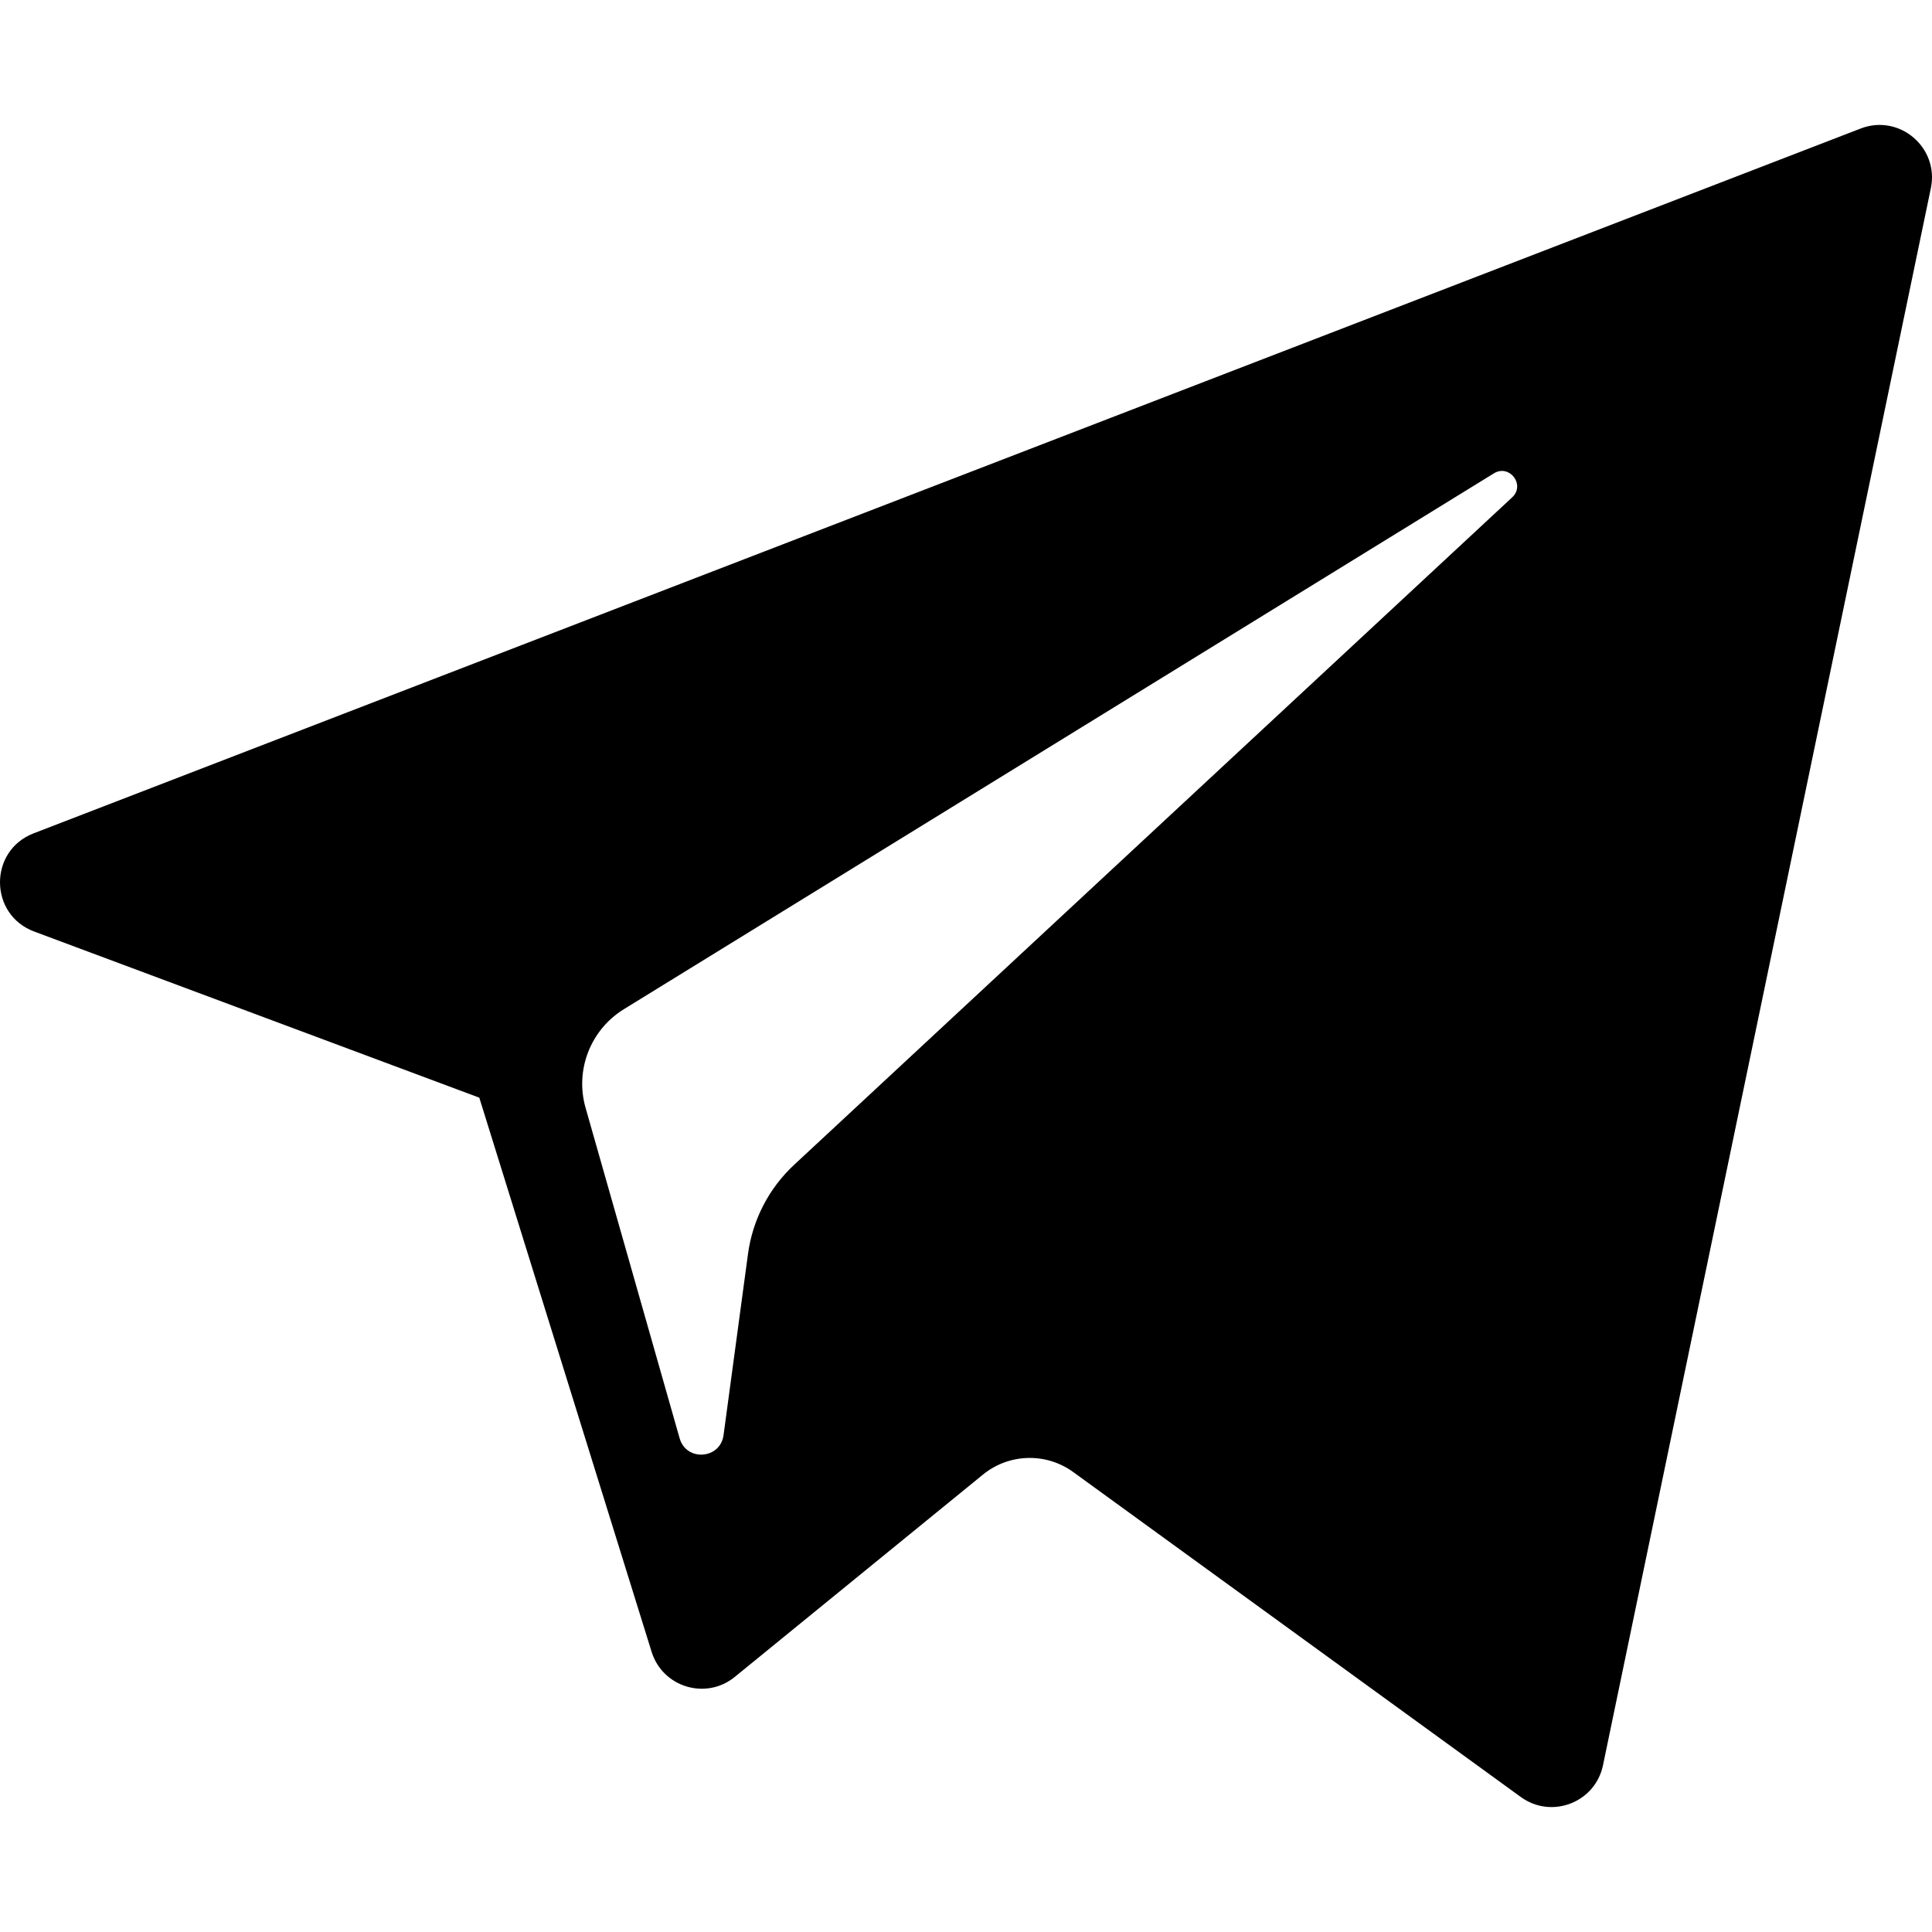
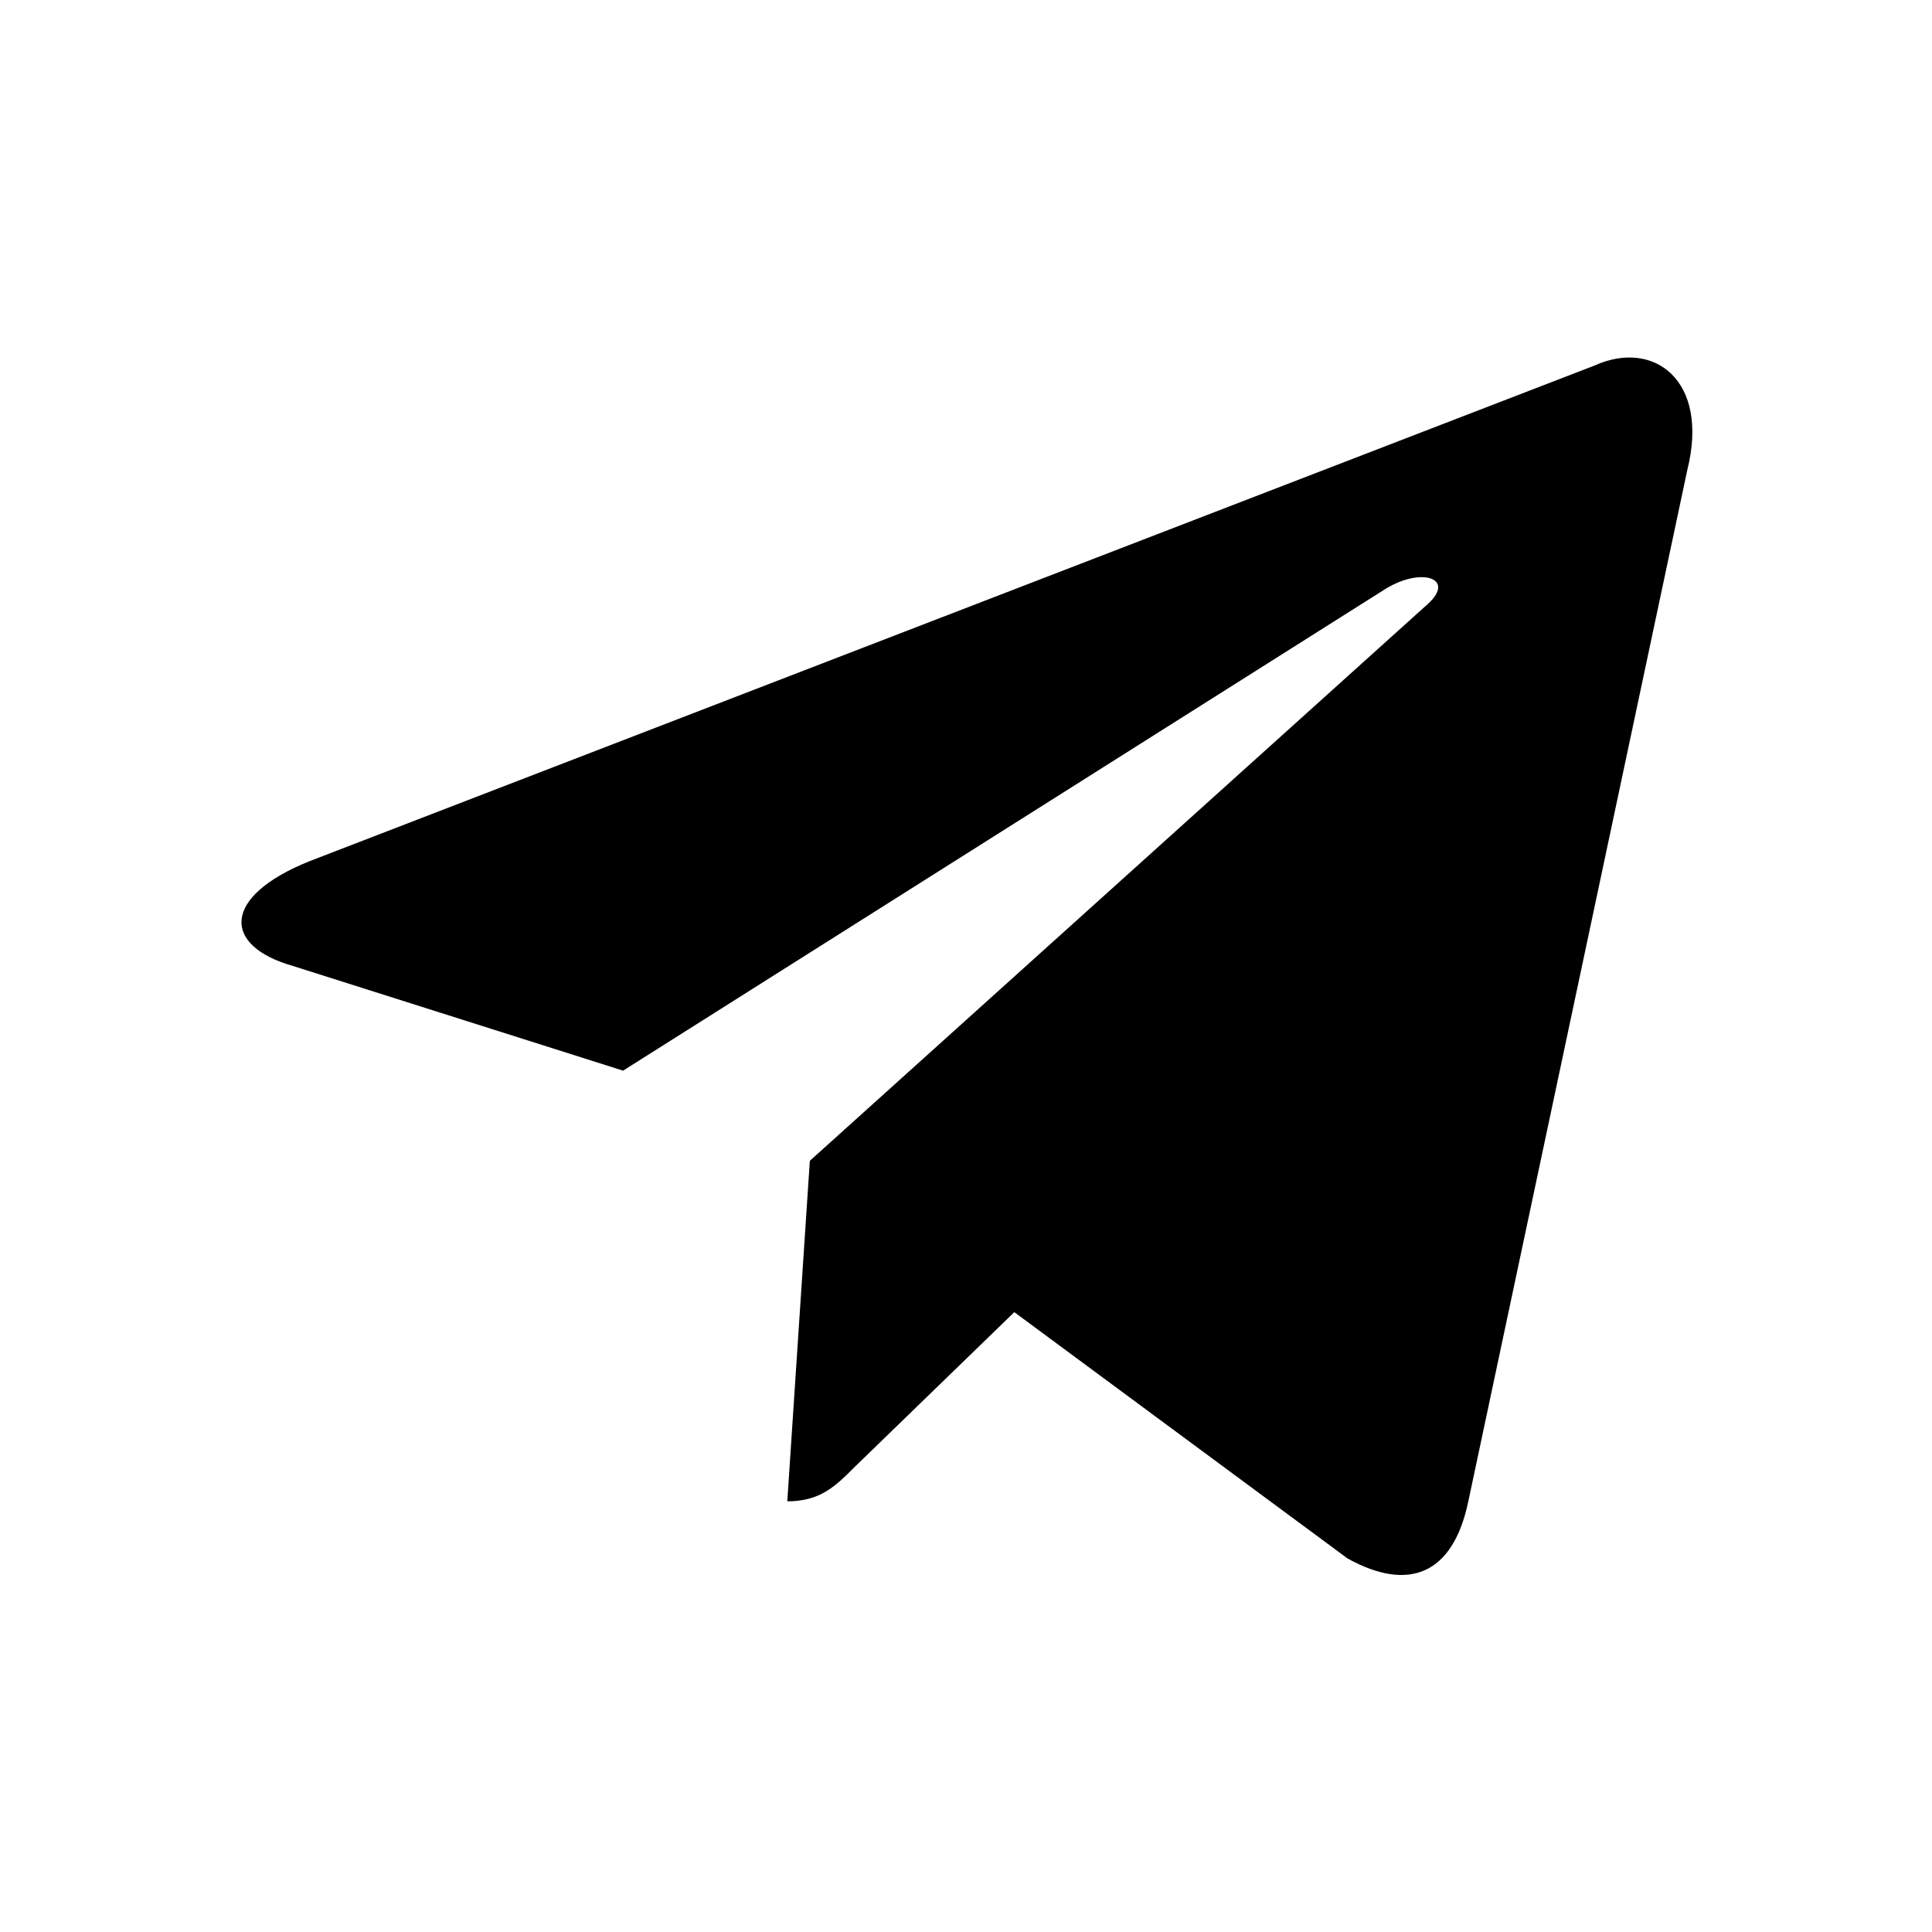
- <svg xmlns="http://www.w3.org/2000/svg" version="1.1" id="Layer_1" x="0px" y="0px" viewBox="0 0 300 300" style="enable-background:new 0 0 300 300;" xml:space="preserve">
-   <g id="XMLID_496_">
-     <path id="XMLID_497_" d="M5.299,144.645l69.126,25.8l26.756,86.047c1.712,5.511,8.451,7.548,12.924,3.891l38.532-31.412   c4.039-3.291,9.792-3.455,14.013-0.391l69.498,50.457c4.785,3.478,11.564,0.856,12.764-4.926L299.823,29.22   c1.31-6.316-4.896-11.585-10.91-9.259L5.218,129.402C-1.783,132.102-1.722,142.014,5.299,144.645z M96.869,156.711l135.098-83.207   c2.428-1.491,4.926,1.792,2.841,3.726L123.313,180.87c-3.919,3.648-6.447,8.53-7.163,13.829l-3.798,28.146   c-0.503,3.758-5.782,4.131-6.819,0.494l-14.607-51.325C89.253,166.16,91.691,159.907,96.869,156.711z" />
-   </g>
-   <g>
- </g>
-   <g>
- </g>
-   <g>
- </g>
-   <g>
- </g>
-   <g>
- </g>
-   <g>
- </g>
-   <g>
- </g>
-   <g>
- </g>
-   <g>
- </g>
-   <g>
- </g>
-   <g>
- </g>
-   <g>
- </g>
-   <g>
- </g>
-   <g>
- </g>
-   <g>
- </g>
+ <svg xmlns="http://www.w3.org/2000/svg" version="1.1" width="24" height="24" viewBox="0 0 24 24">
+   <path d="M9.78,18.65L10.06,14.42L17.74,7.5C18.08,7.19 17.67,7.04 17.22,7.31L7.74,13.3L3.64,12C2.76,11.75 2.75,11.14 3.84,10.7L19.81,4.54C20.54,4.21 21.24,4.72 20.96,5.84L18.24,18.65C18.05,19.56 17.5,19.78 16.74,19.36L12.6,16.3L10.61,18.23C10.38,18.46 10.19,18.65 9.78,18.65Z" />
</svg>
